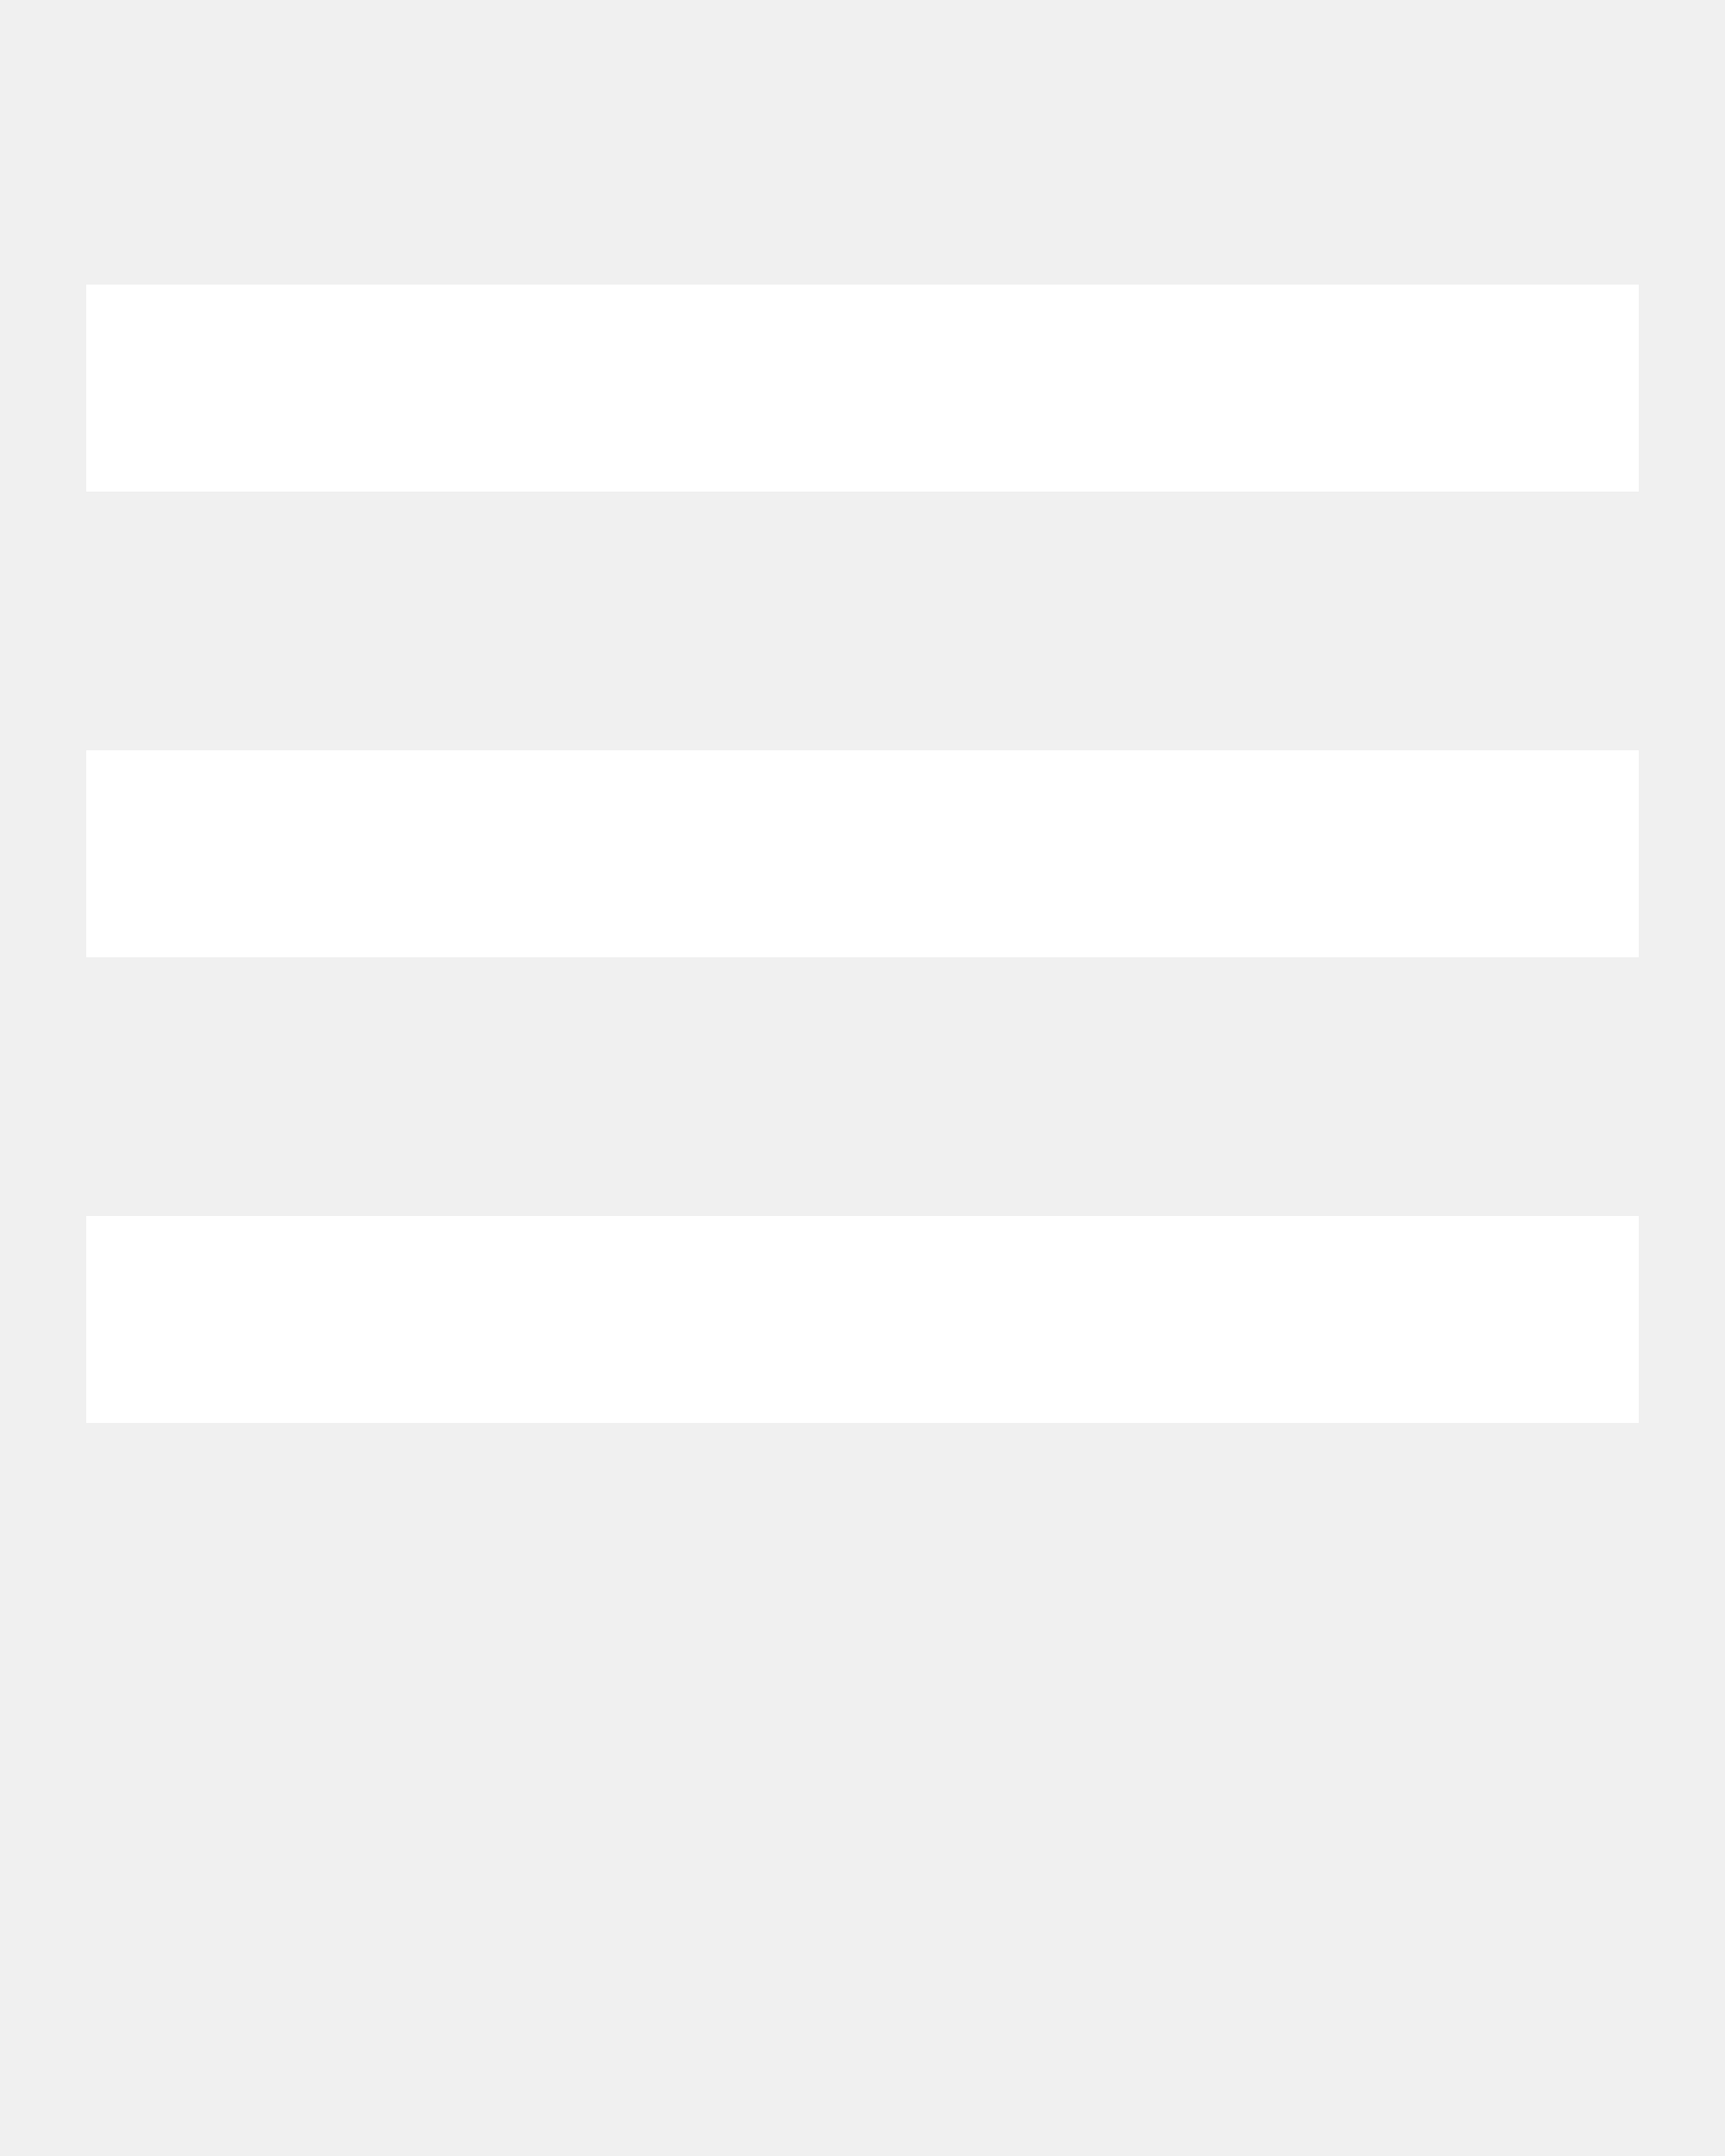
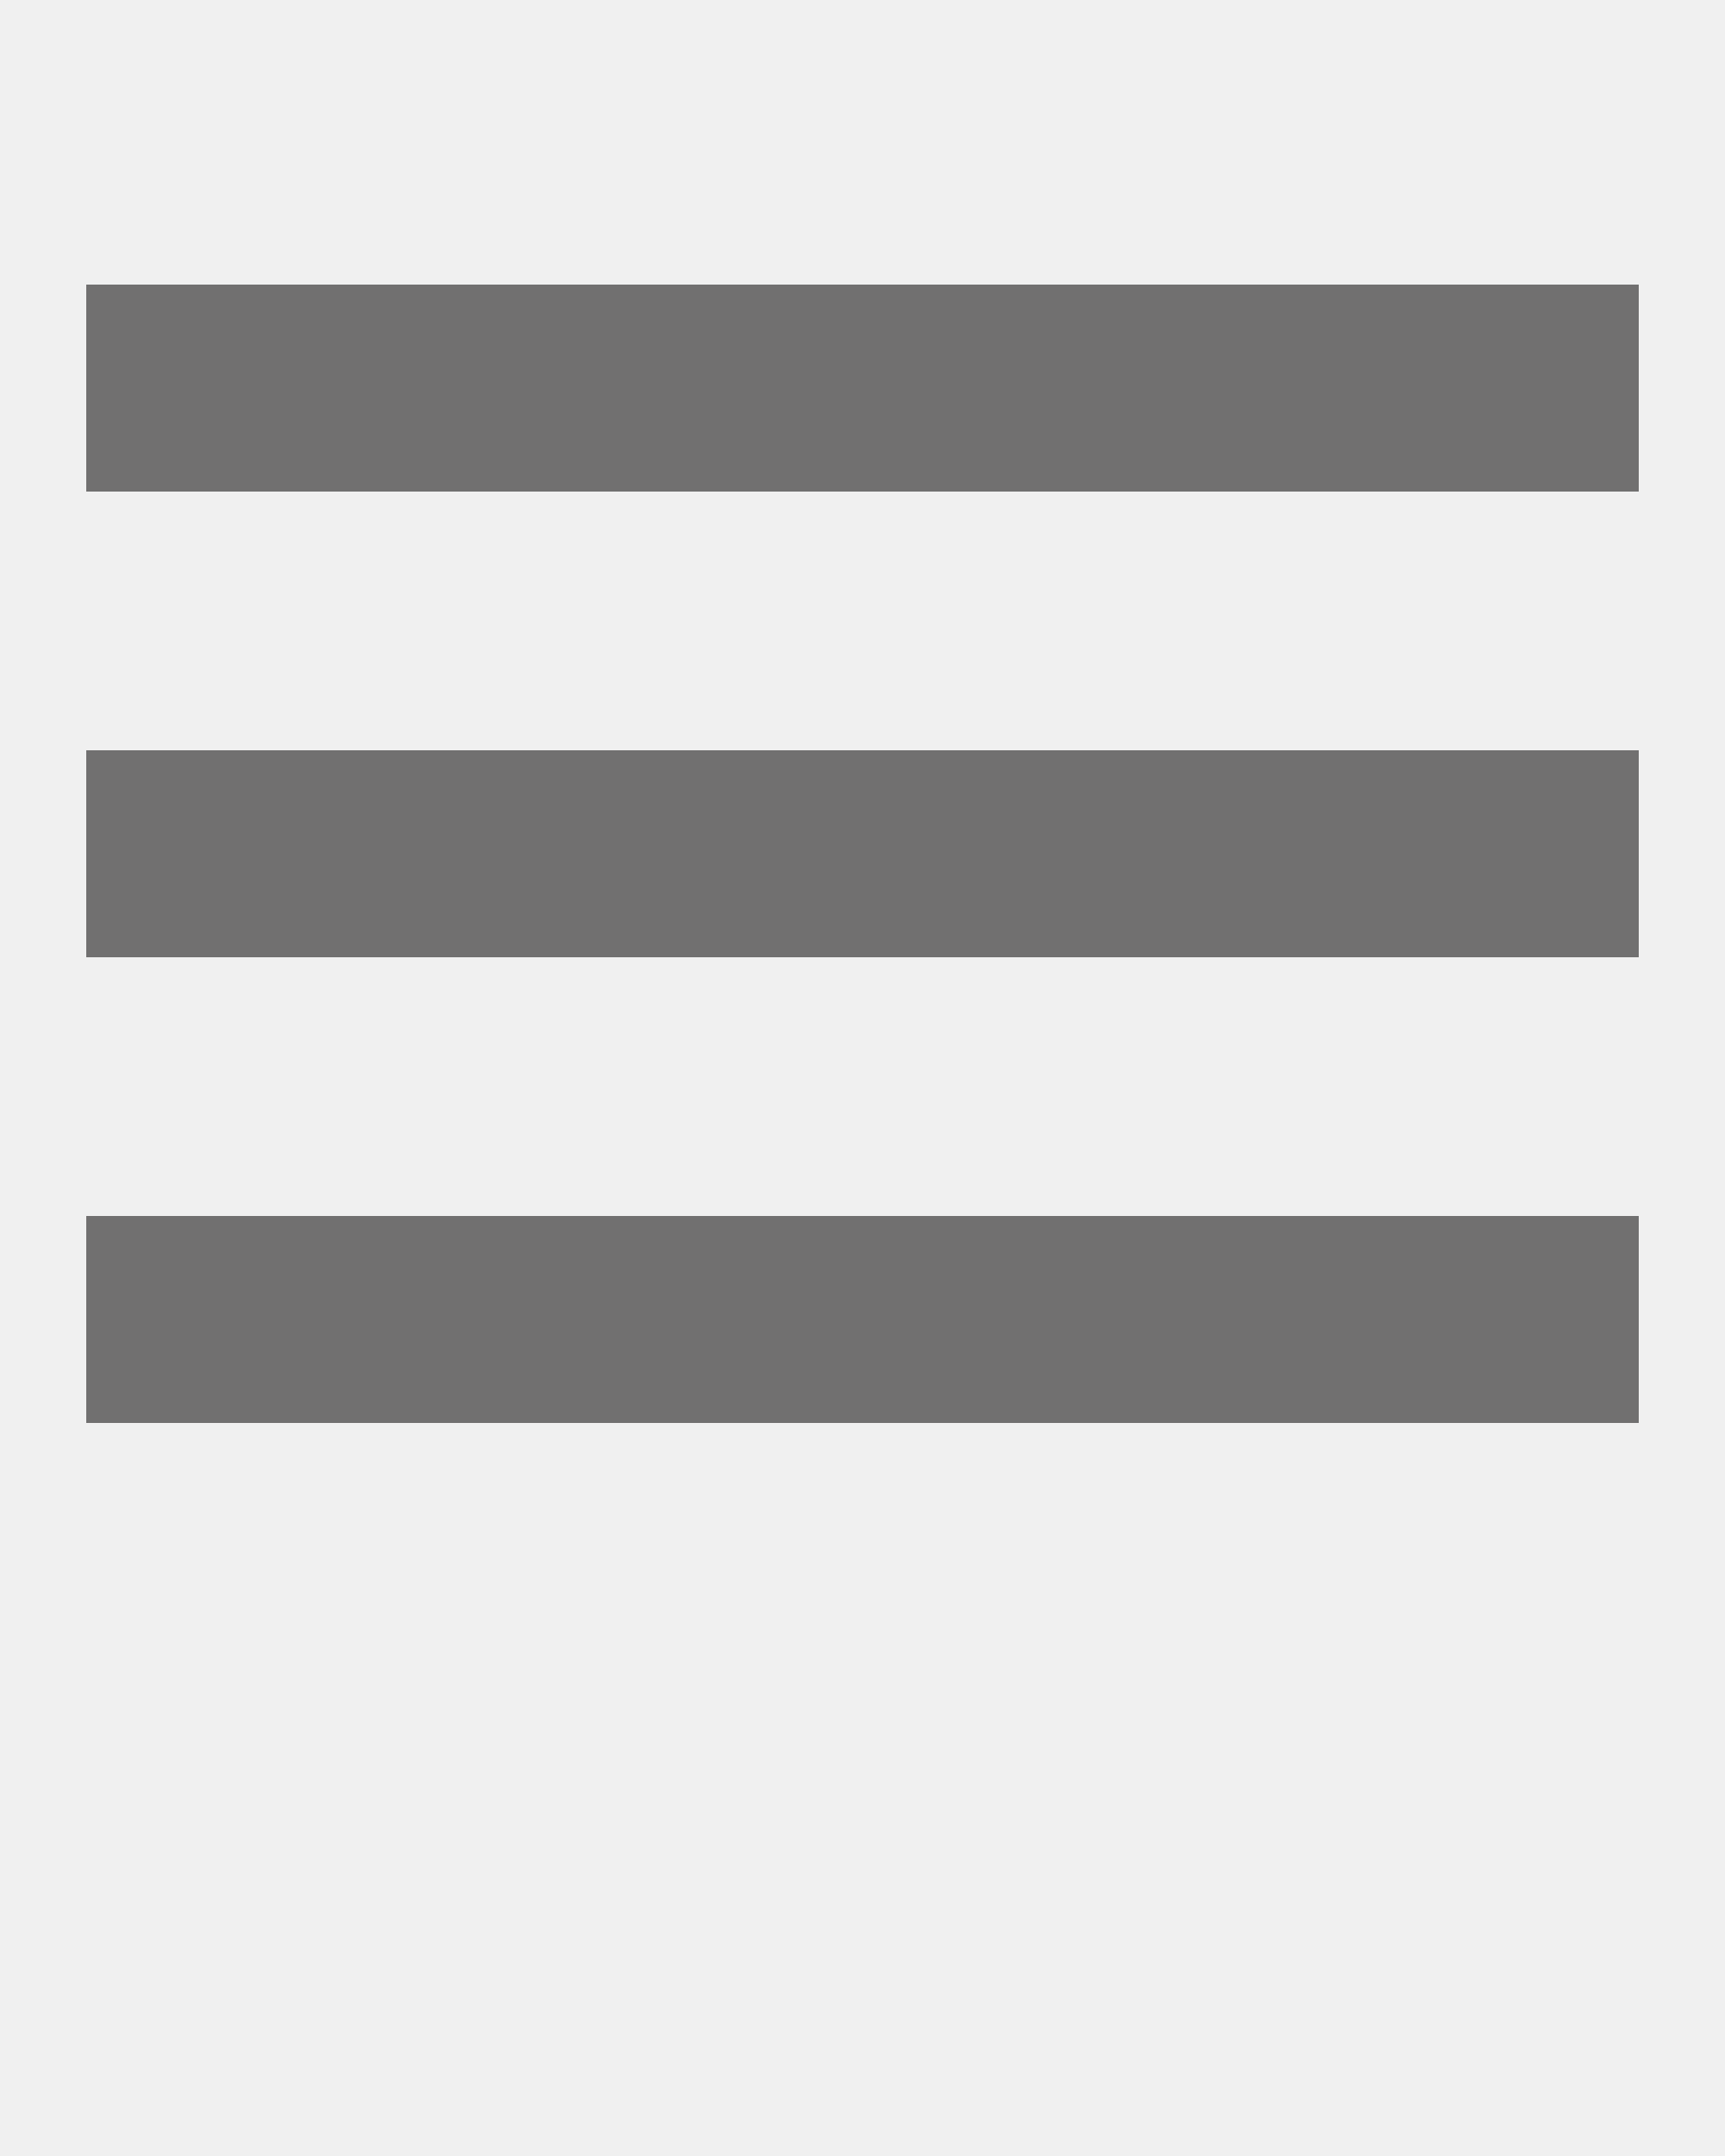
<svg xmlns="http://www.w3.org/2000/svg" version="1.1" x="0px" y="0px" viewBox="0 0 100 125" style="enable-background:new 0 0 100 100;" xml:space="preserve">
  <g>
-     <rect x="5" y="16.5" width="90" height="12" fill="#fff" />
-     <rect x="5" y="43.5" width="90" height="12" fill="#fff" />
-     <rect x="5" y="70.5" width="90" height="12" fill="#fff" />
+     <rect x="5" y="16.5" width="90" height="12" fill="#717070" />
+     <rect x="5" y="43.5" width="90" height="12" fill="#717070" />
+     <rect x="5" y="70.5" width="90" height="12" fill="#717070" />
  </g>
</svg>
